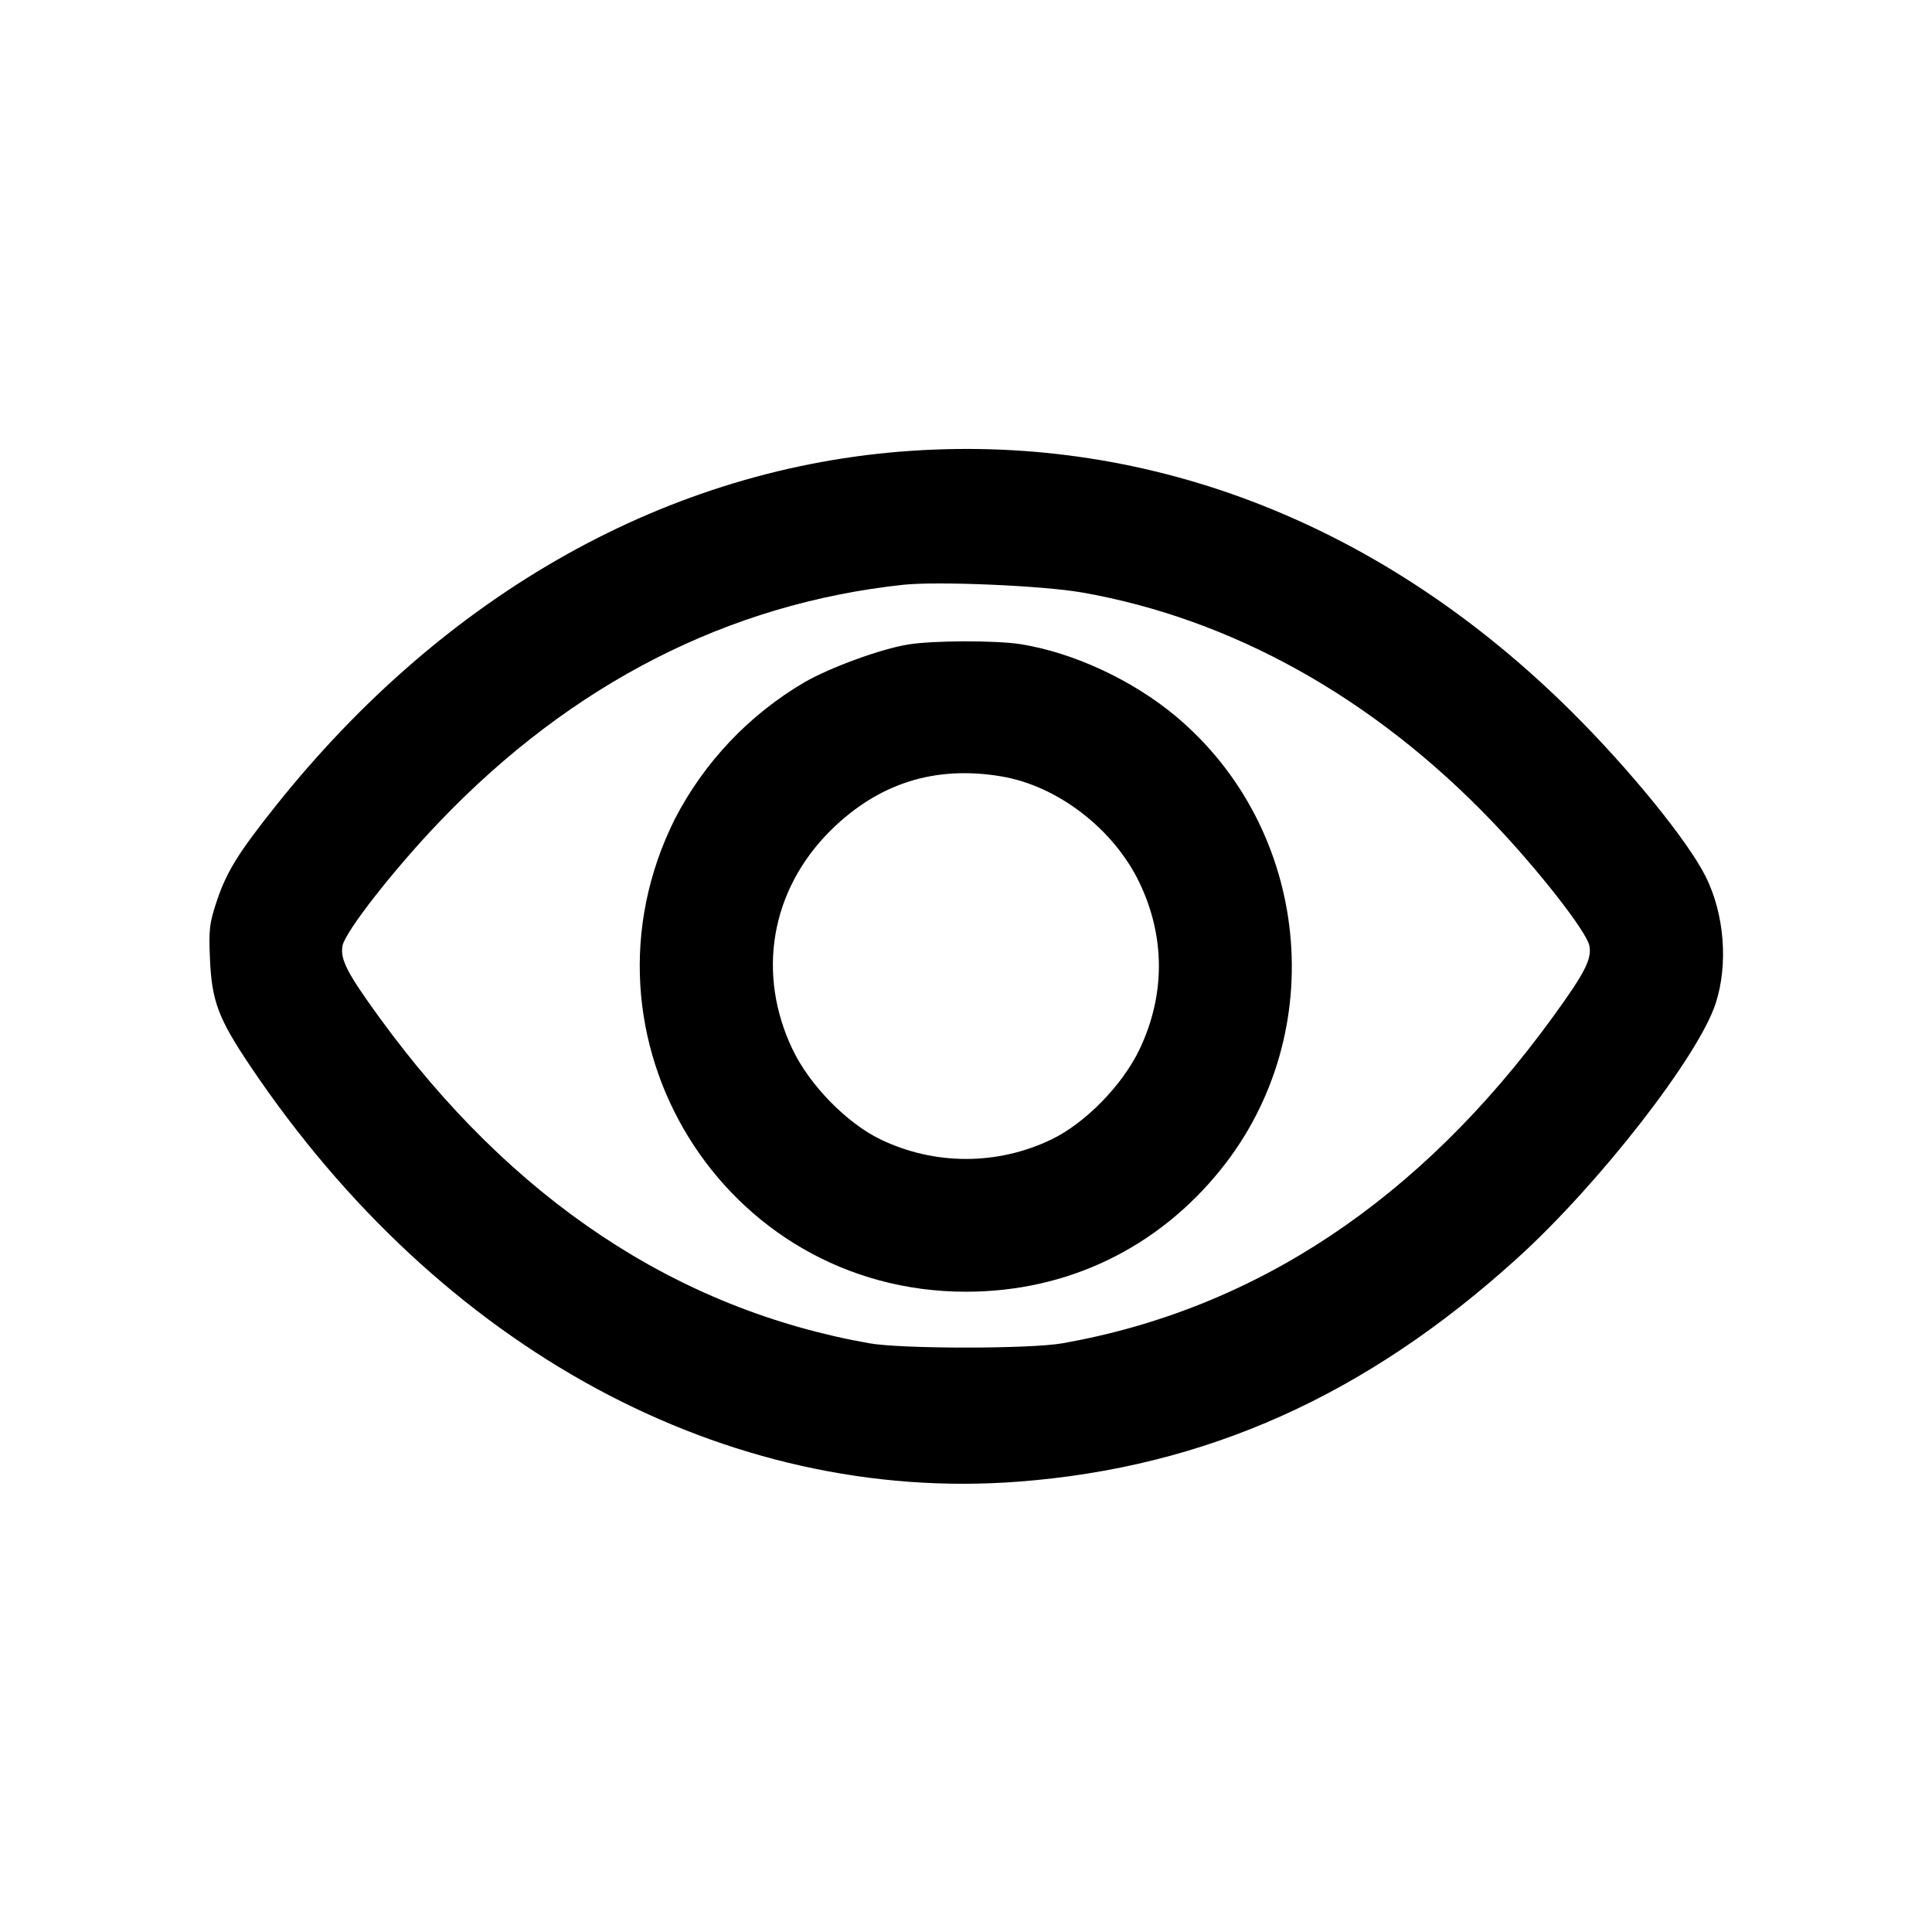
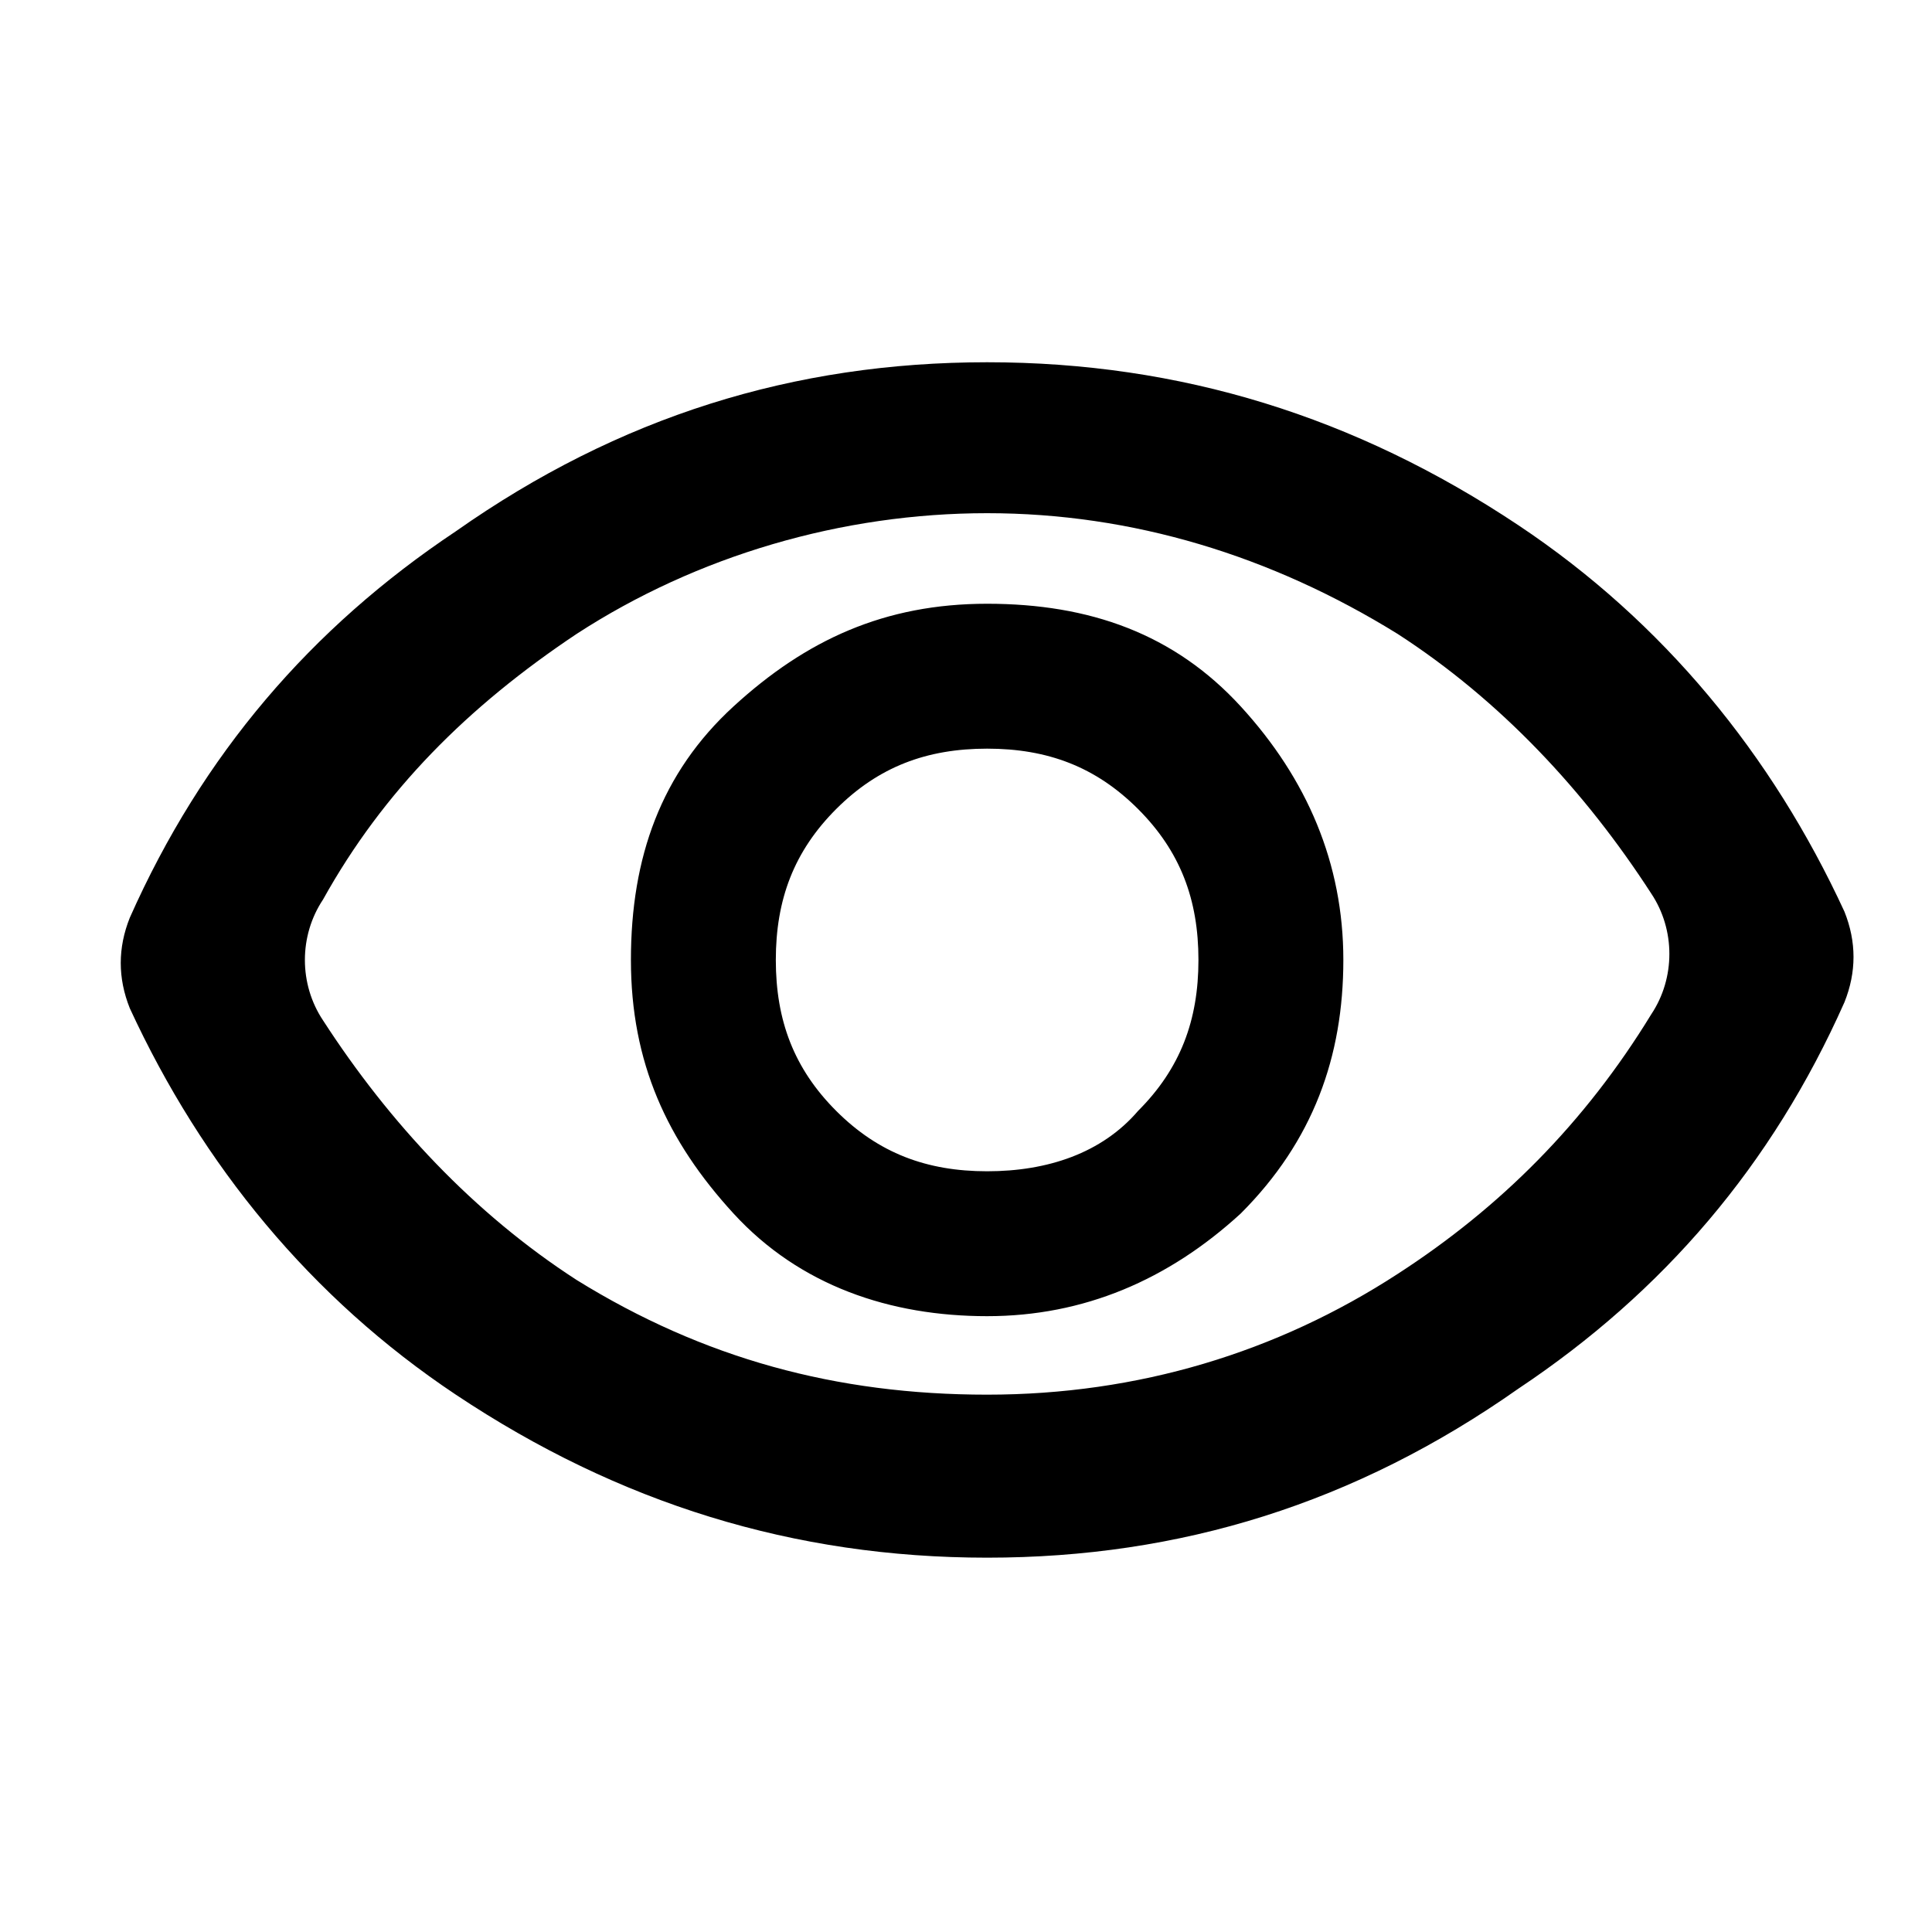
- <svg xmlns="http://www.w3.org/2000/svg" width="32" height="32">
-   <path d="M15.093 7.467c-4.001.269-7.715 2.347-10.539 5.897-.605.761-.799 1.073-.959 1.548-.127.379-.139.479-.117.981.031.692.14.98.667 1.764 3.153 4.692 7.885 7.252 12.72 6.884 3.104-.236 5.764-1.428 8.275-3.709 1.348-1.224 2.987-3.331 3.275-4.207.213-.651.148-1.485-.165-2.109-.296-.591-1.261-1.777-2.22-2.729-3.103-3.083-6.92-4.591-10.936-4.32zm2.827 2.346c2.488.436 4.833 1.745 6.793 3.792.757.789 1.568 1.827 1.612 2.06.043.223-.079.456-.611 1.188-2.193 3.017-4.92 4.831-8.115 5.396-.539.095-2.661.095-3.2 0-3.195-.565-5.921-2.379-8.115-5.396-.532-.732-.653-.965-.611-1.188.044-.233.855-1.271 1.612-2.06 2.187-2.284 4.781-3.608 7.673-3.919.573-.061 2.311.013 2.96.127zm-2.88.862c-.455.075-1.283.377-1.72.628a5.616 5.616 0 0 0-2.143 2.263c-1.8 3.611.799 7.829 4.823 7.829 1.675 0 3.171-.719 4.224-2.029 1.821-2.268 1.484-5.635-.752-7.505-.715-.597-1.691-1.051-2.565-1.191-.413-.065-1.455-.063-1.867.005zm1.543 2.184c.931.155 1.86.868 2.287 1.755.433.899.433 1.872.001 2.773-.283.589-.895 1.215-1.452 1.484a3.26 3.26 0 0 1-2.837 0c-.557-.269-1.169-.895-1.452-1.484-.604-1.259-.364-2.645.625-3.629.791-.784 1.727-1.083 2.828-.899z" />
+ <svg xmlns="http://www.w3.org/2000/svg" width="32" height="32" fill="none">
+   <path fill="#000" d="M16.35 21.8c1.6 0 3-.6 4.2-1.7 1.2-1.2 1.7-2.6 1.7-4.2s-.6-3-1.7-4.2-2.5-1.7-4.2-1.7-3 .6-4.2 1.7-1.7 2.5-1.7 4.2.6 3 1.7 4.2 2.6 1.7 4.2 1.7m0-2.4c-1 0-1.8-.3-2.5-1s-1-1.5-1-2.5.3-1.8 1-2.5 1.5-1 2.5-1 1.8.3 2.5 1 1 1.5 1 2.5-.3 1.8-1 2.5c-.6.7-1.5 1-2.5 1m0 6.4c-3.2 0-6.1-.9-8.8-2.7-2.4-1.6-4.2-3.8-5.4-6.4q-.3-.75 0-1.5c1.2-2.7 3-4.8 5.4-6.4 2.7-1.9 5.6-2.8 8.8-2.8s6.1.9 8.8 2.7c2.4 1.6 4.2 3.8 5.4 6.4q.3.75 0 1.5c-1.2 2.7-3 4.8-5.4 6.4-2.7 1.9-5.6 2.8-8.8 2.8m0-2.7c2.5 0 4.8-.7 6.8-2 1.7-1.1 3.1-2.5 4.2-4.3.4-.6.4-1.4 0-2-1.1-1.7-2.5-3.2-4.2-4.3-2.1-1.3-4.4-2-6.8-2s-4.8.7-6.8 2c-1.8 1.2-3.2 2.6-4.2 4.4-.4.6-.4 1.4 0 2 1.1 1.7 2.5 3.2 4.2 4.3 2.1 1.3 4.3 1.9 6.8 1.9" />
</svg>
